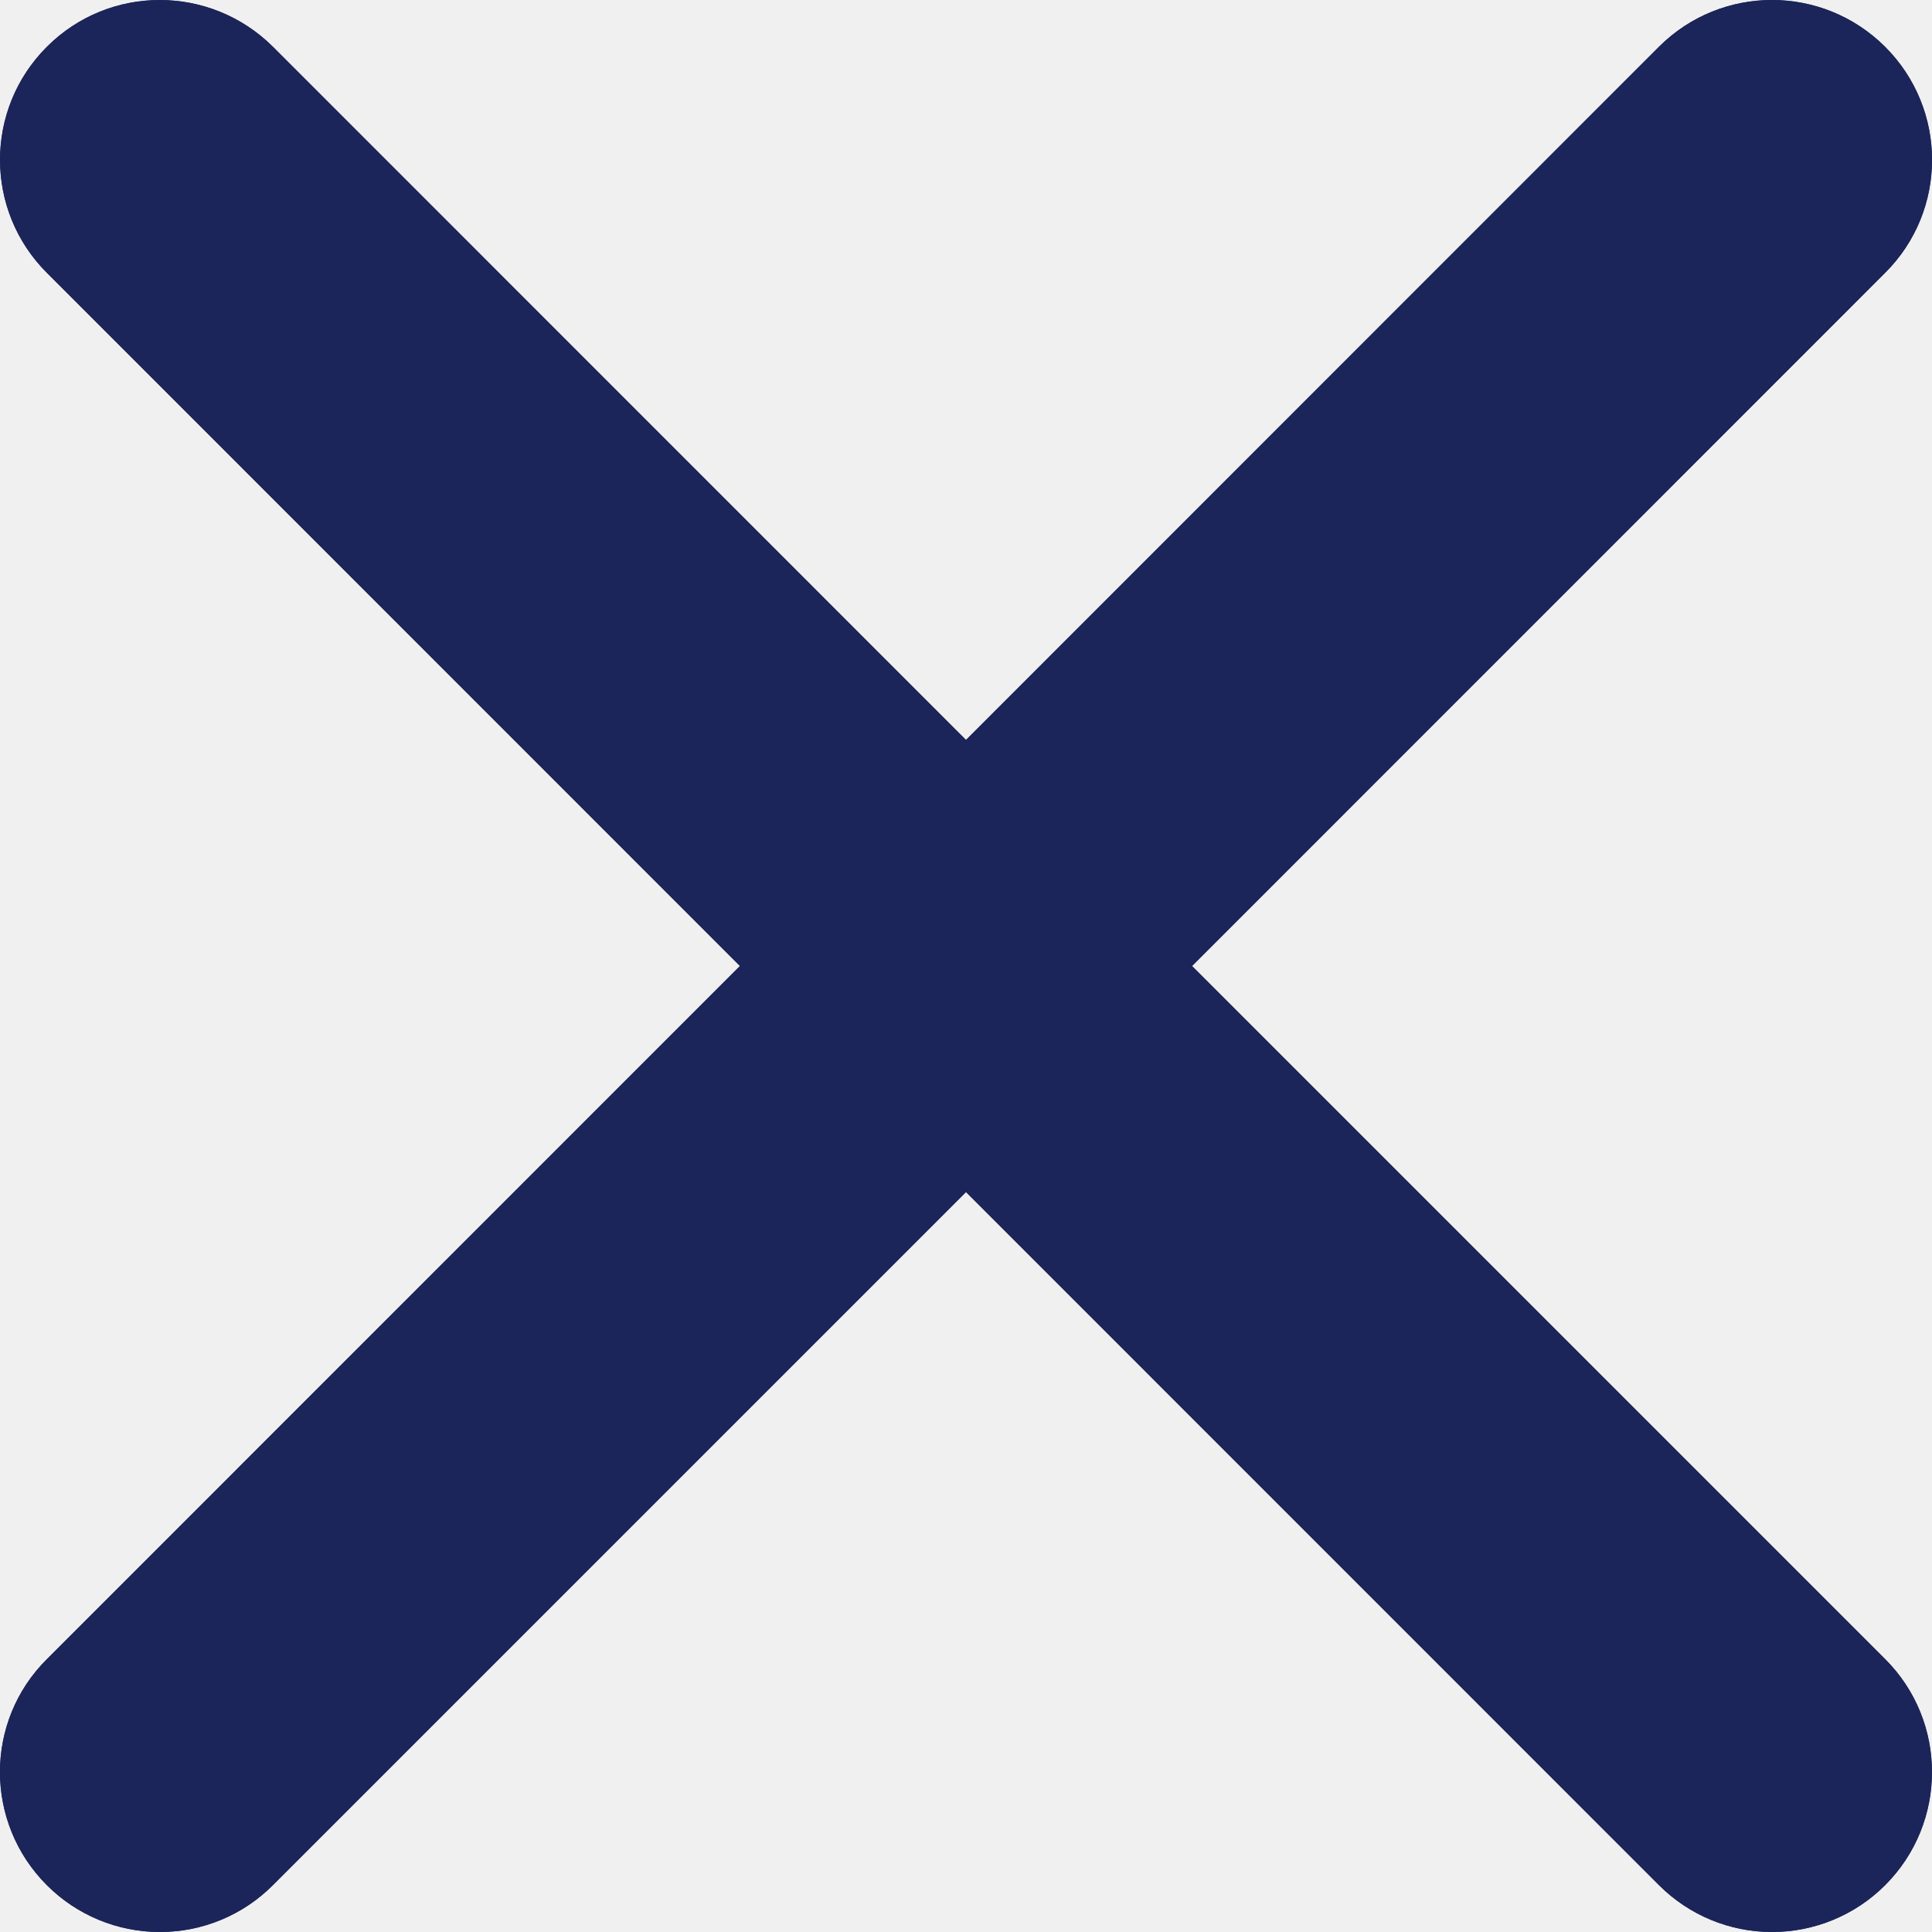
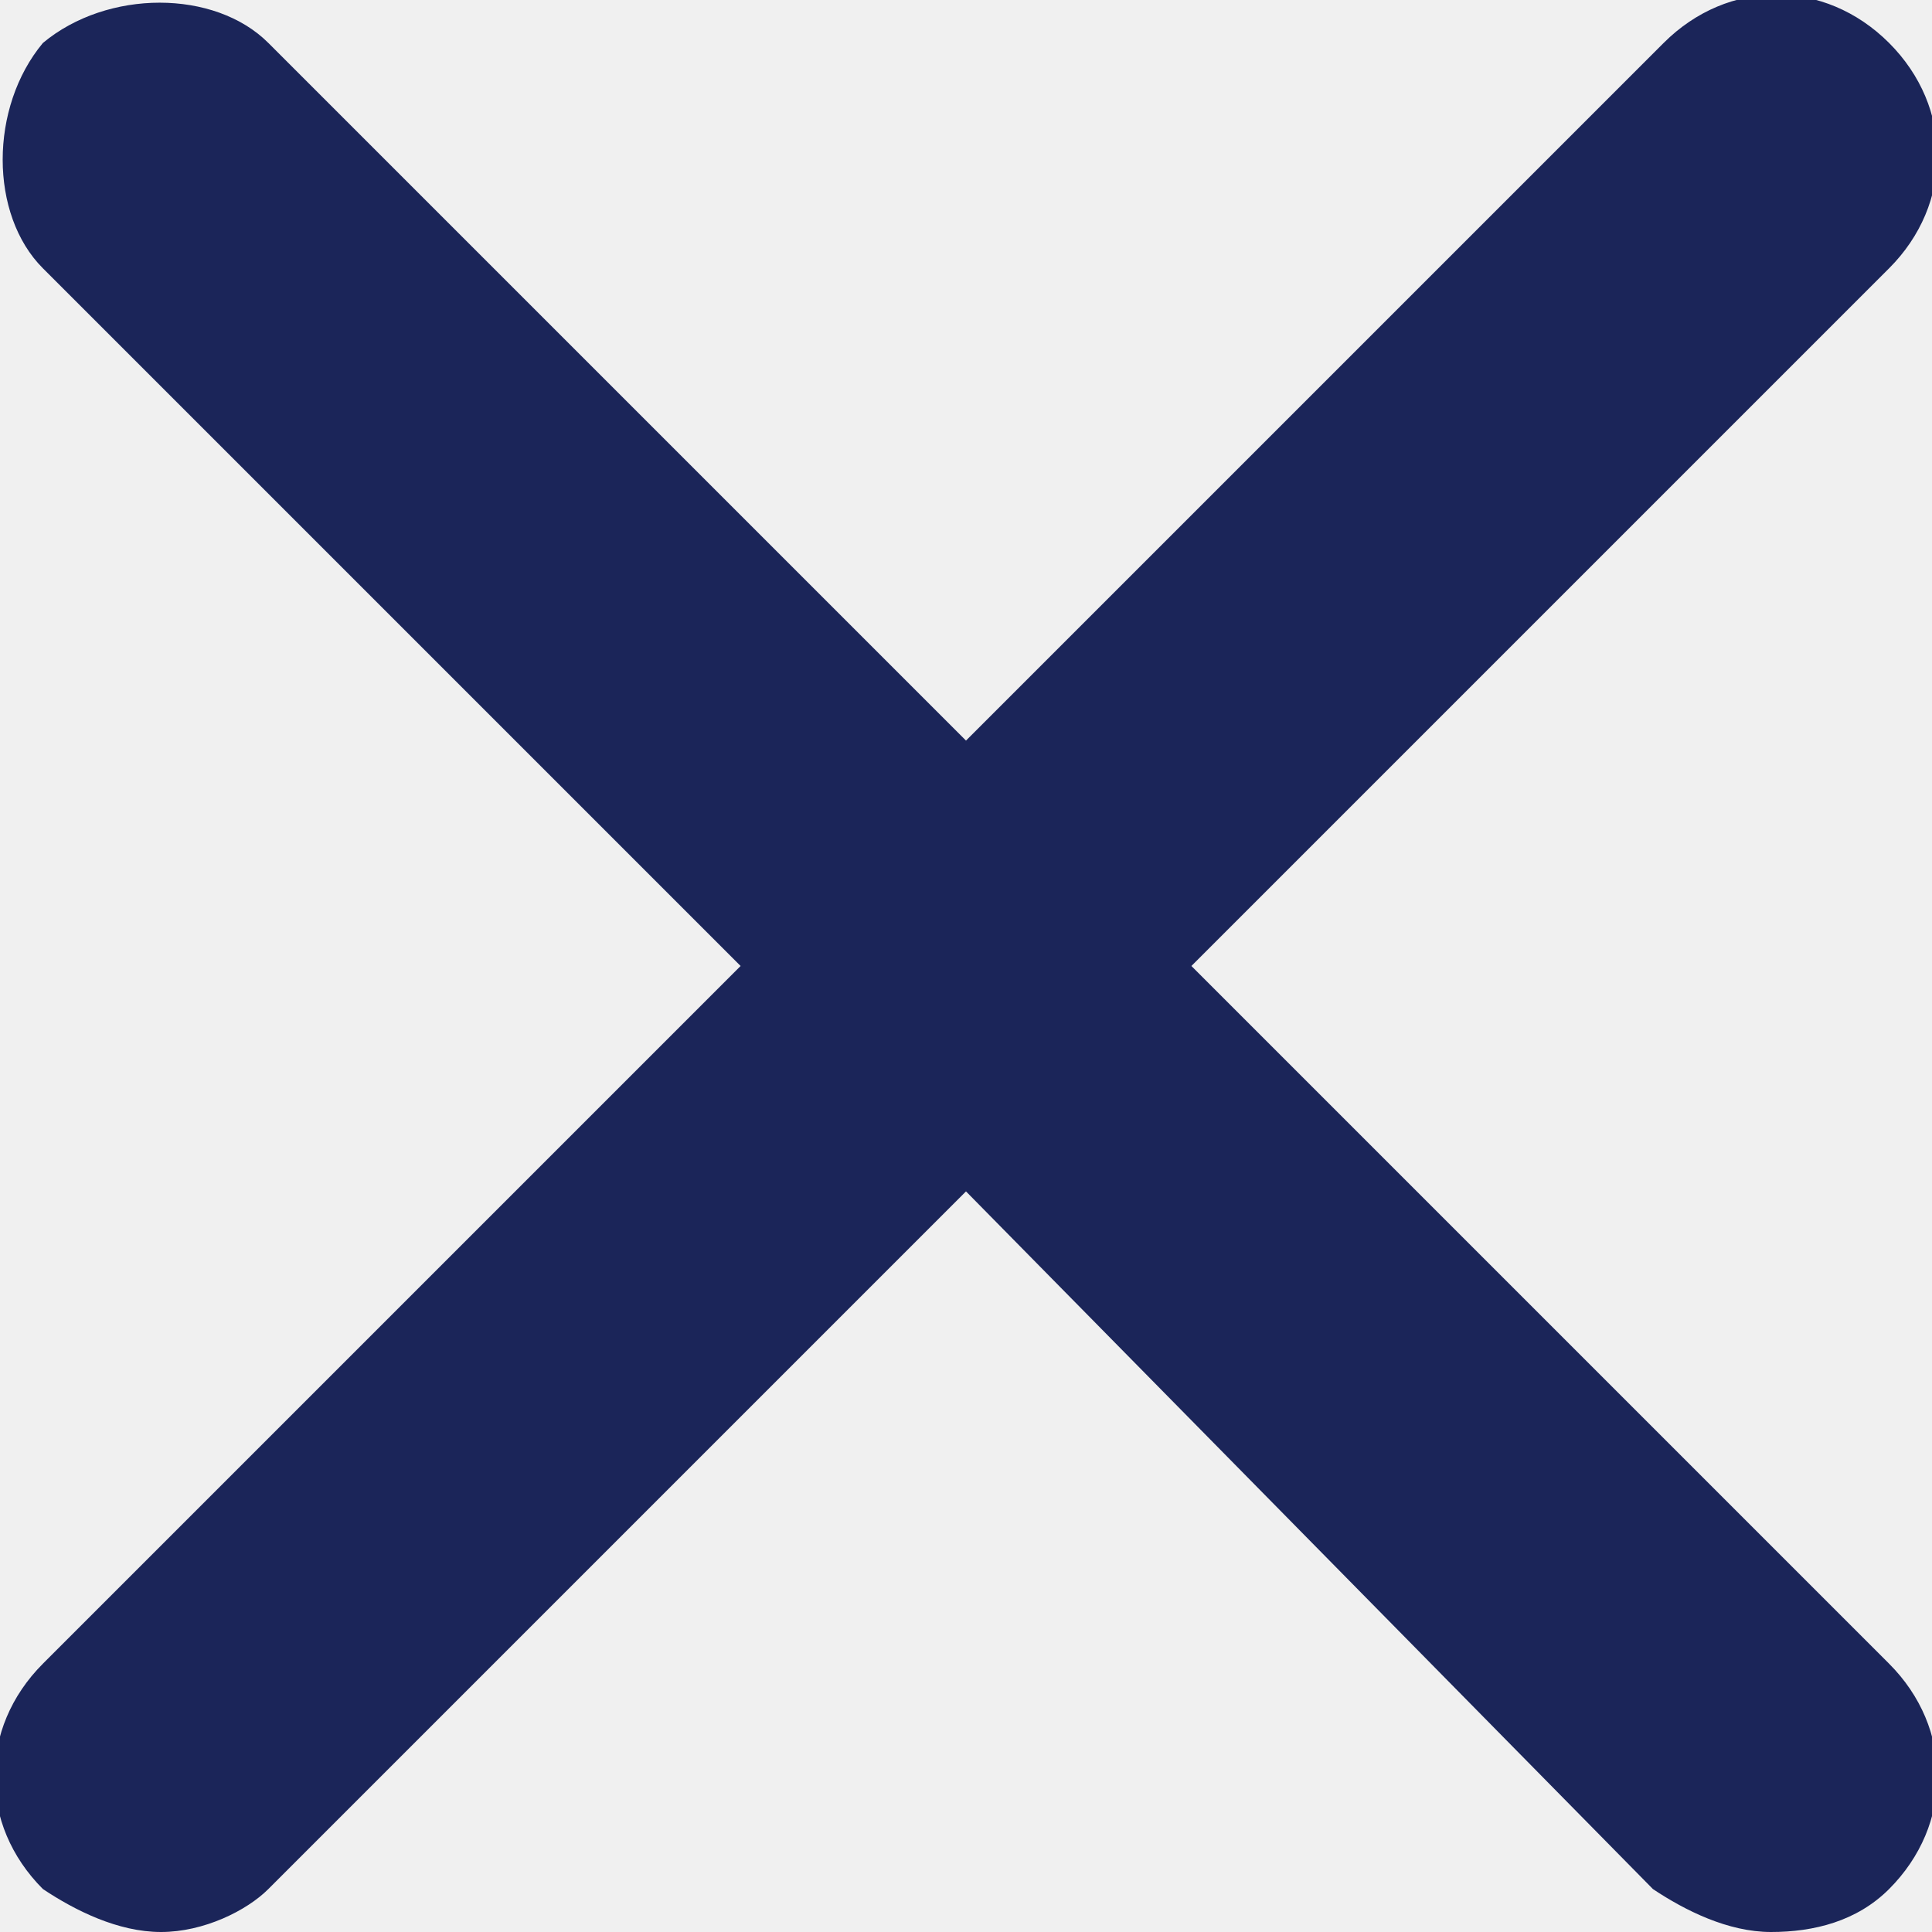
- <svg xmlns="http://www.w3.org/2000/svg" xmlns:xlink="http://www.w3.org/1999/xlink" width="18px" height="18px" viewBox="0 0 18 18" version="1.1">
-   <defs>
-     <path d="M11.106,9 L17.562,15.456 C18.145,16.037 18.146,16.981 17.563,17.564 C17.283,17.844 16.904,18 16.509,18 C16.115,18 15.737,17.844 15.456,17.563 L9,11.106 L2.546,17.56 C2.266,17.843 1.886,18 1.49,18 C1.095,18 0.717,17.844 0.437,17.564 C-0.146,16.981 -0.146,16.037 0.437,15.458 L6.894,9 L0.438,2.543 C-0.145,1.962 -0.146,1.018 0.437,0.436 C1.017,-0.145 1.959,-0.145 2.543,0.436 L9,6.894 L15.458,0.434 C16.04,-0.145 16.98,-0.145 17.563,0.436 C18.146,1.018 18.146,1.962 17.563,2.542 L11.106,9 Z" id="path-1" />
-     <rect id="path-3" x="0" y="0" width="18" height="18" />
-   </defs>
-   <g id="icon/action/close/zodiac" stroke="none" stroke-width="1" fill="none" fill-rule="evenodd">
-     <g id="color/primary/zodiac" transform="translate(-0, 0)">
-       <mask id="mask-2" fill="white">
-         <use xlink:href="#path-1" />
-       </mask>
-       <use id="Mask" fill="#1B2559" xlink:href="#path-1" />
-       <g mask="url(#mask-2)">
-         <mask id="mask-4" fill="white">
-           <use xlink:href="#path-3" />
-         </mask>
-         <use id="Background" fill="#1B2559" fill-rule="evenodd" xlink:href="#path-3" />
-       </g>
+ <svg xmlns="http://www.w3.org/2000/svg" version="1.1" id="Layer_1" x="0px" y="0px" viewBox="0 0 18 18" style="enable-background:new 0 0 18 18;" xml:space="preserve">
+   <style type="text/css">
+ 	.st0{fill-rule:evenodd;clip-rule:evenodd;fill:#1B2559;}
+ </style>
+   <g id="color_x2F_primary_x2F_zodiac" transform="translate(-0, 0)">
+     <g id="Mask">
+       <path id="path-1_1_" class="st0" d="M11.1,9l6.5,6.5c0.6,0.6,0.6,1.5,0,2.1c-0.3,0.3-0.7,0.4-1.1,0.4c-0.4,0-0.8-0.2-1.1-0.4    L9,11.1l-6.5,6.5C2.3,17.8,1.9,18,1.5,18c-0.4,0-0.8-0.2-1.1-0.4c-0.6-0.6-0.6-1.5,0-2.1L6.9,9L0.4,2.5C-0.1,2-0.1,1,0.4,0.4    C1-0.1,2-0.1,2.5,0.4L9,6.9l6.5-6.5c0.6-0.6,1.5-0.6,2.1,0c0.6,0.6,0.6,1.5,0,2.1L11.1,9z" />
    </g>
  </g>
</svg>
